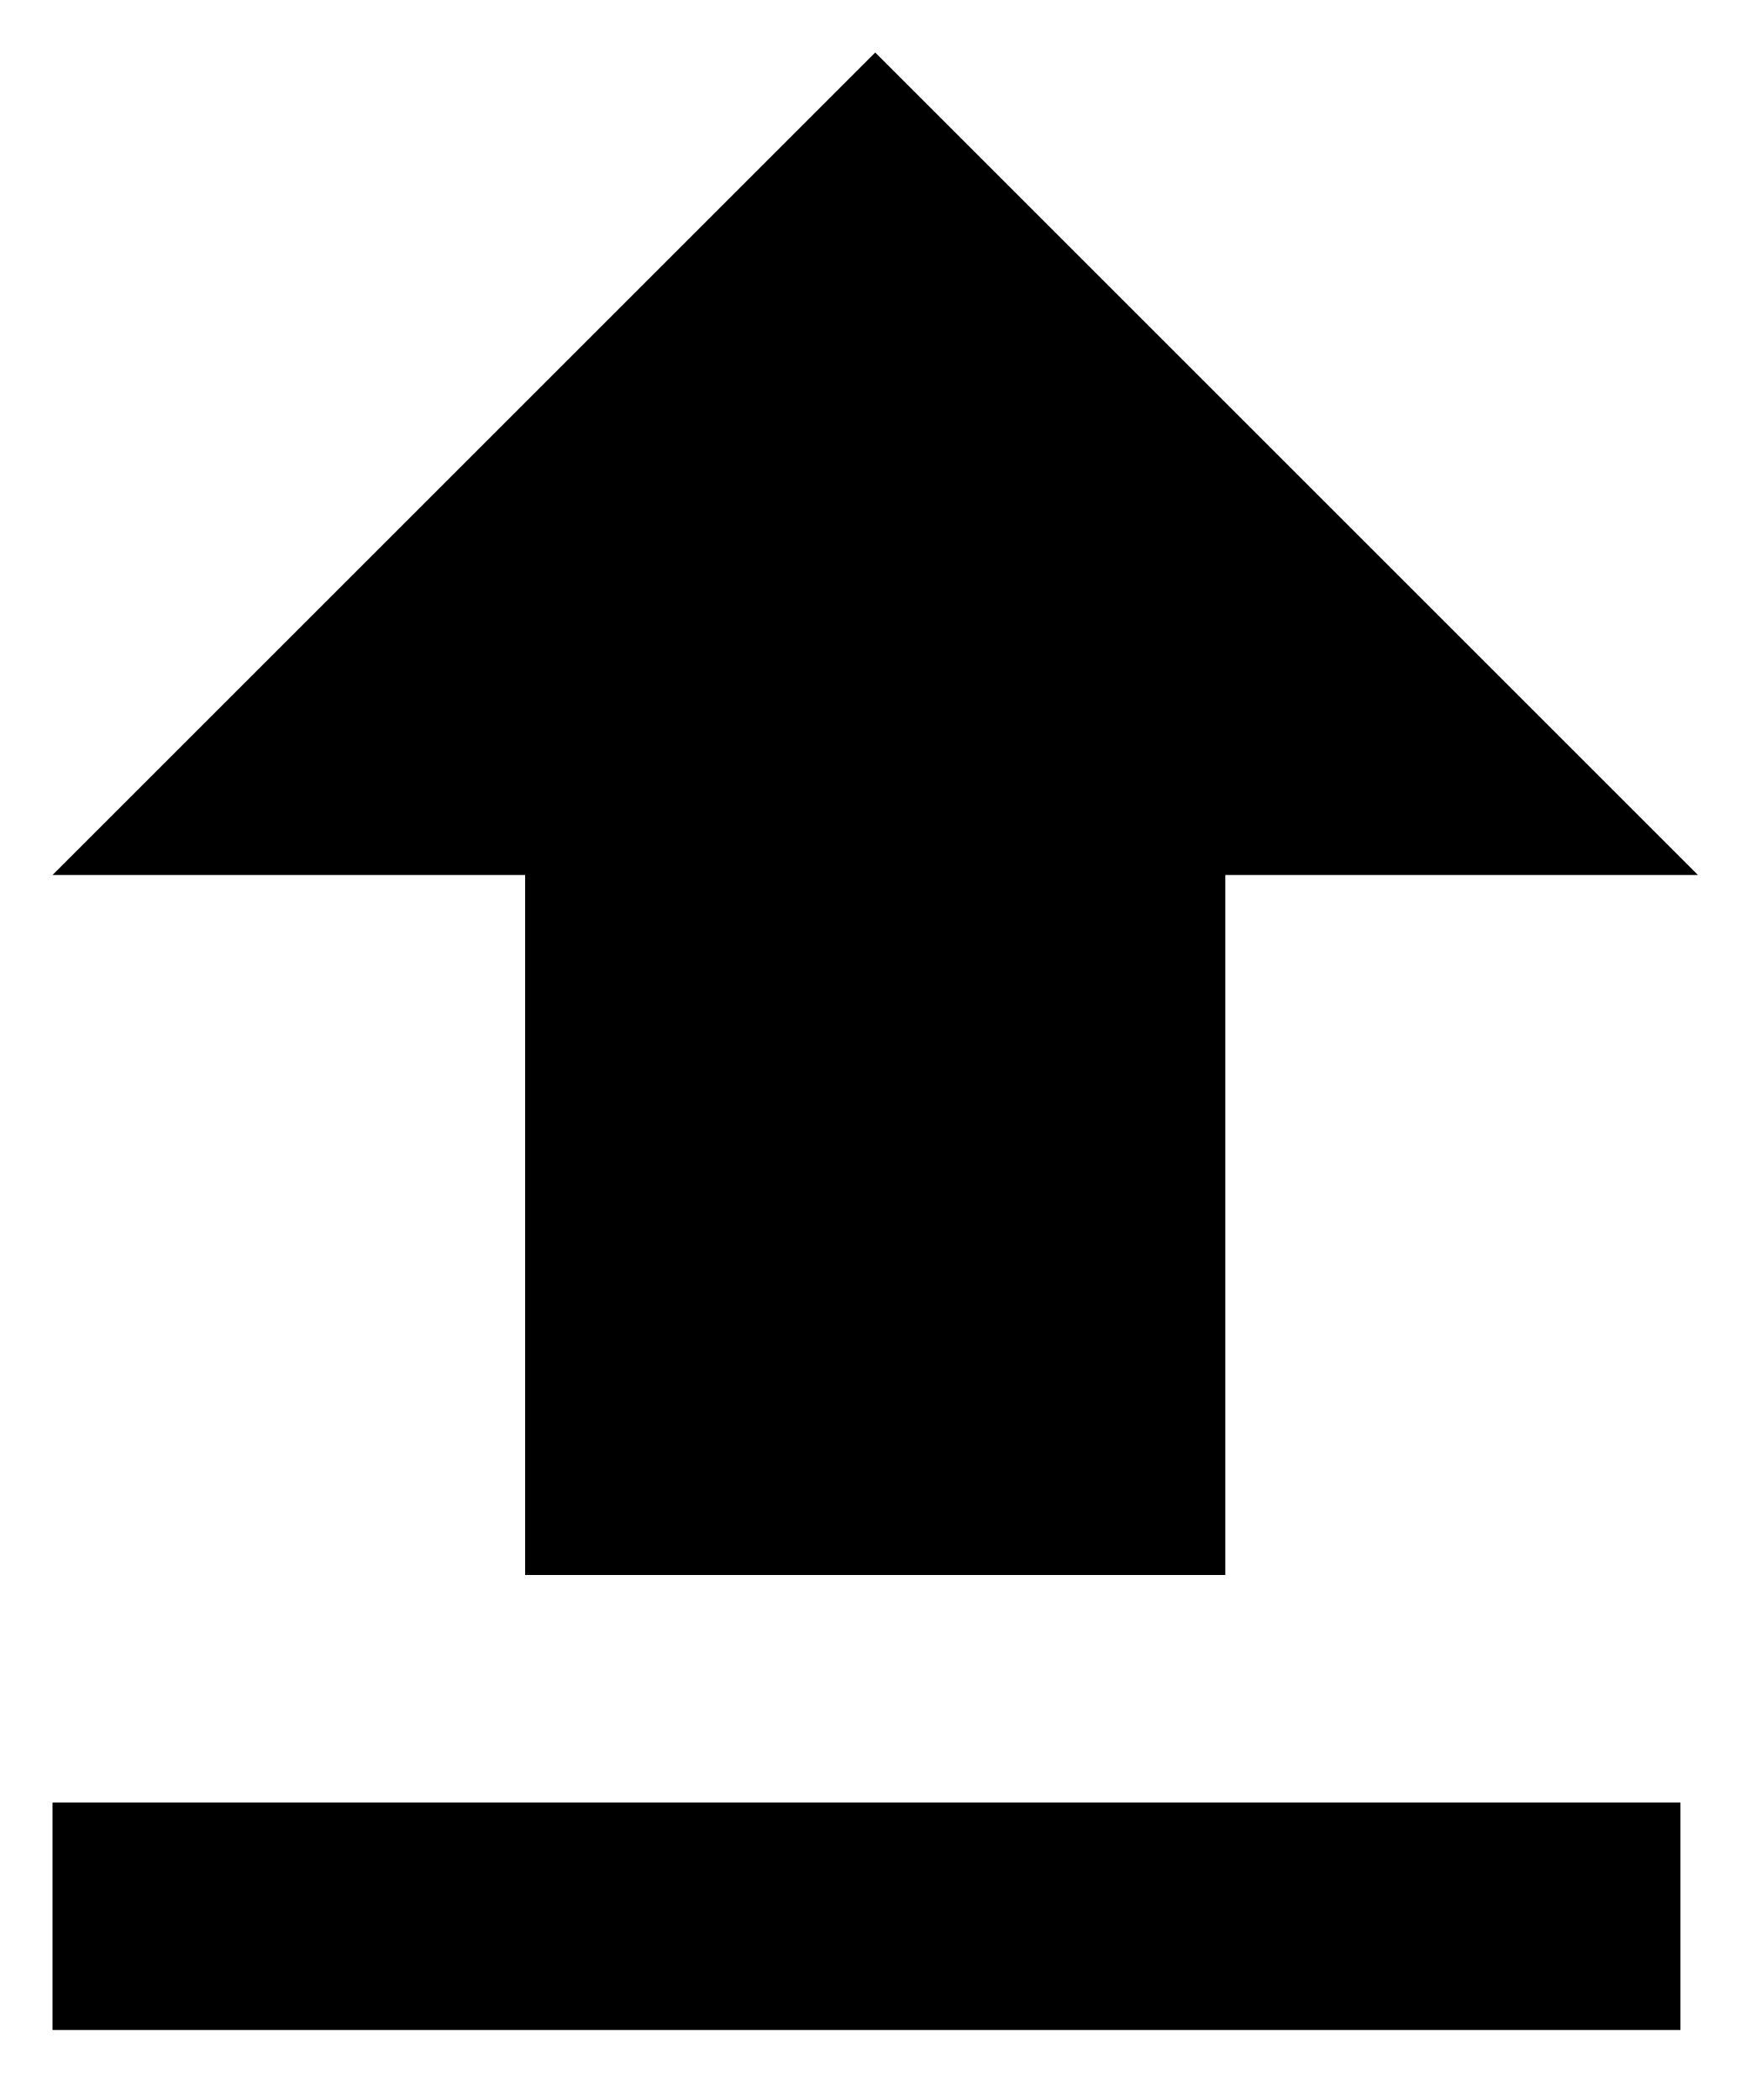
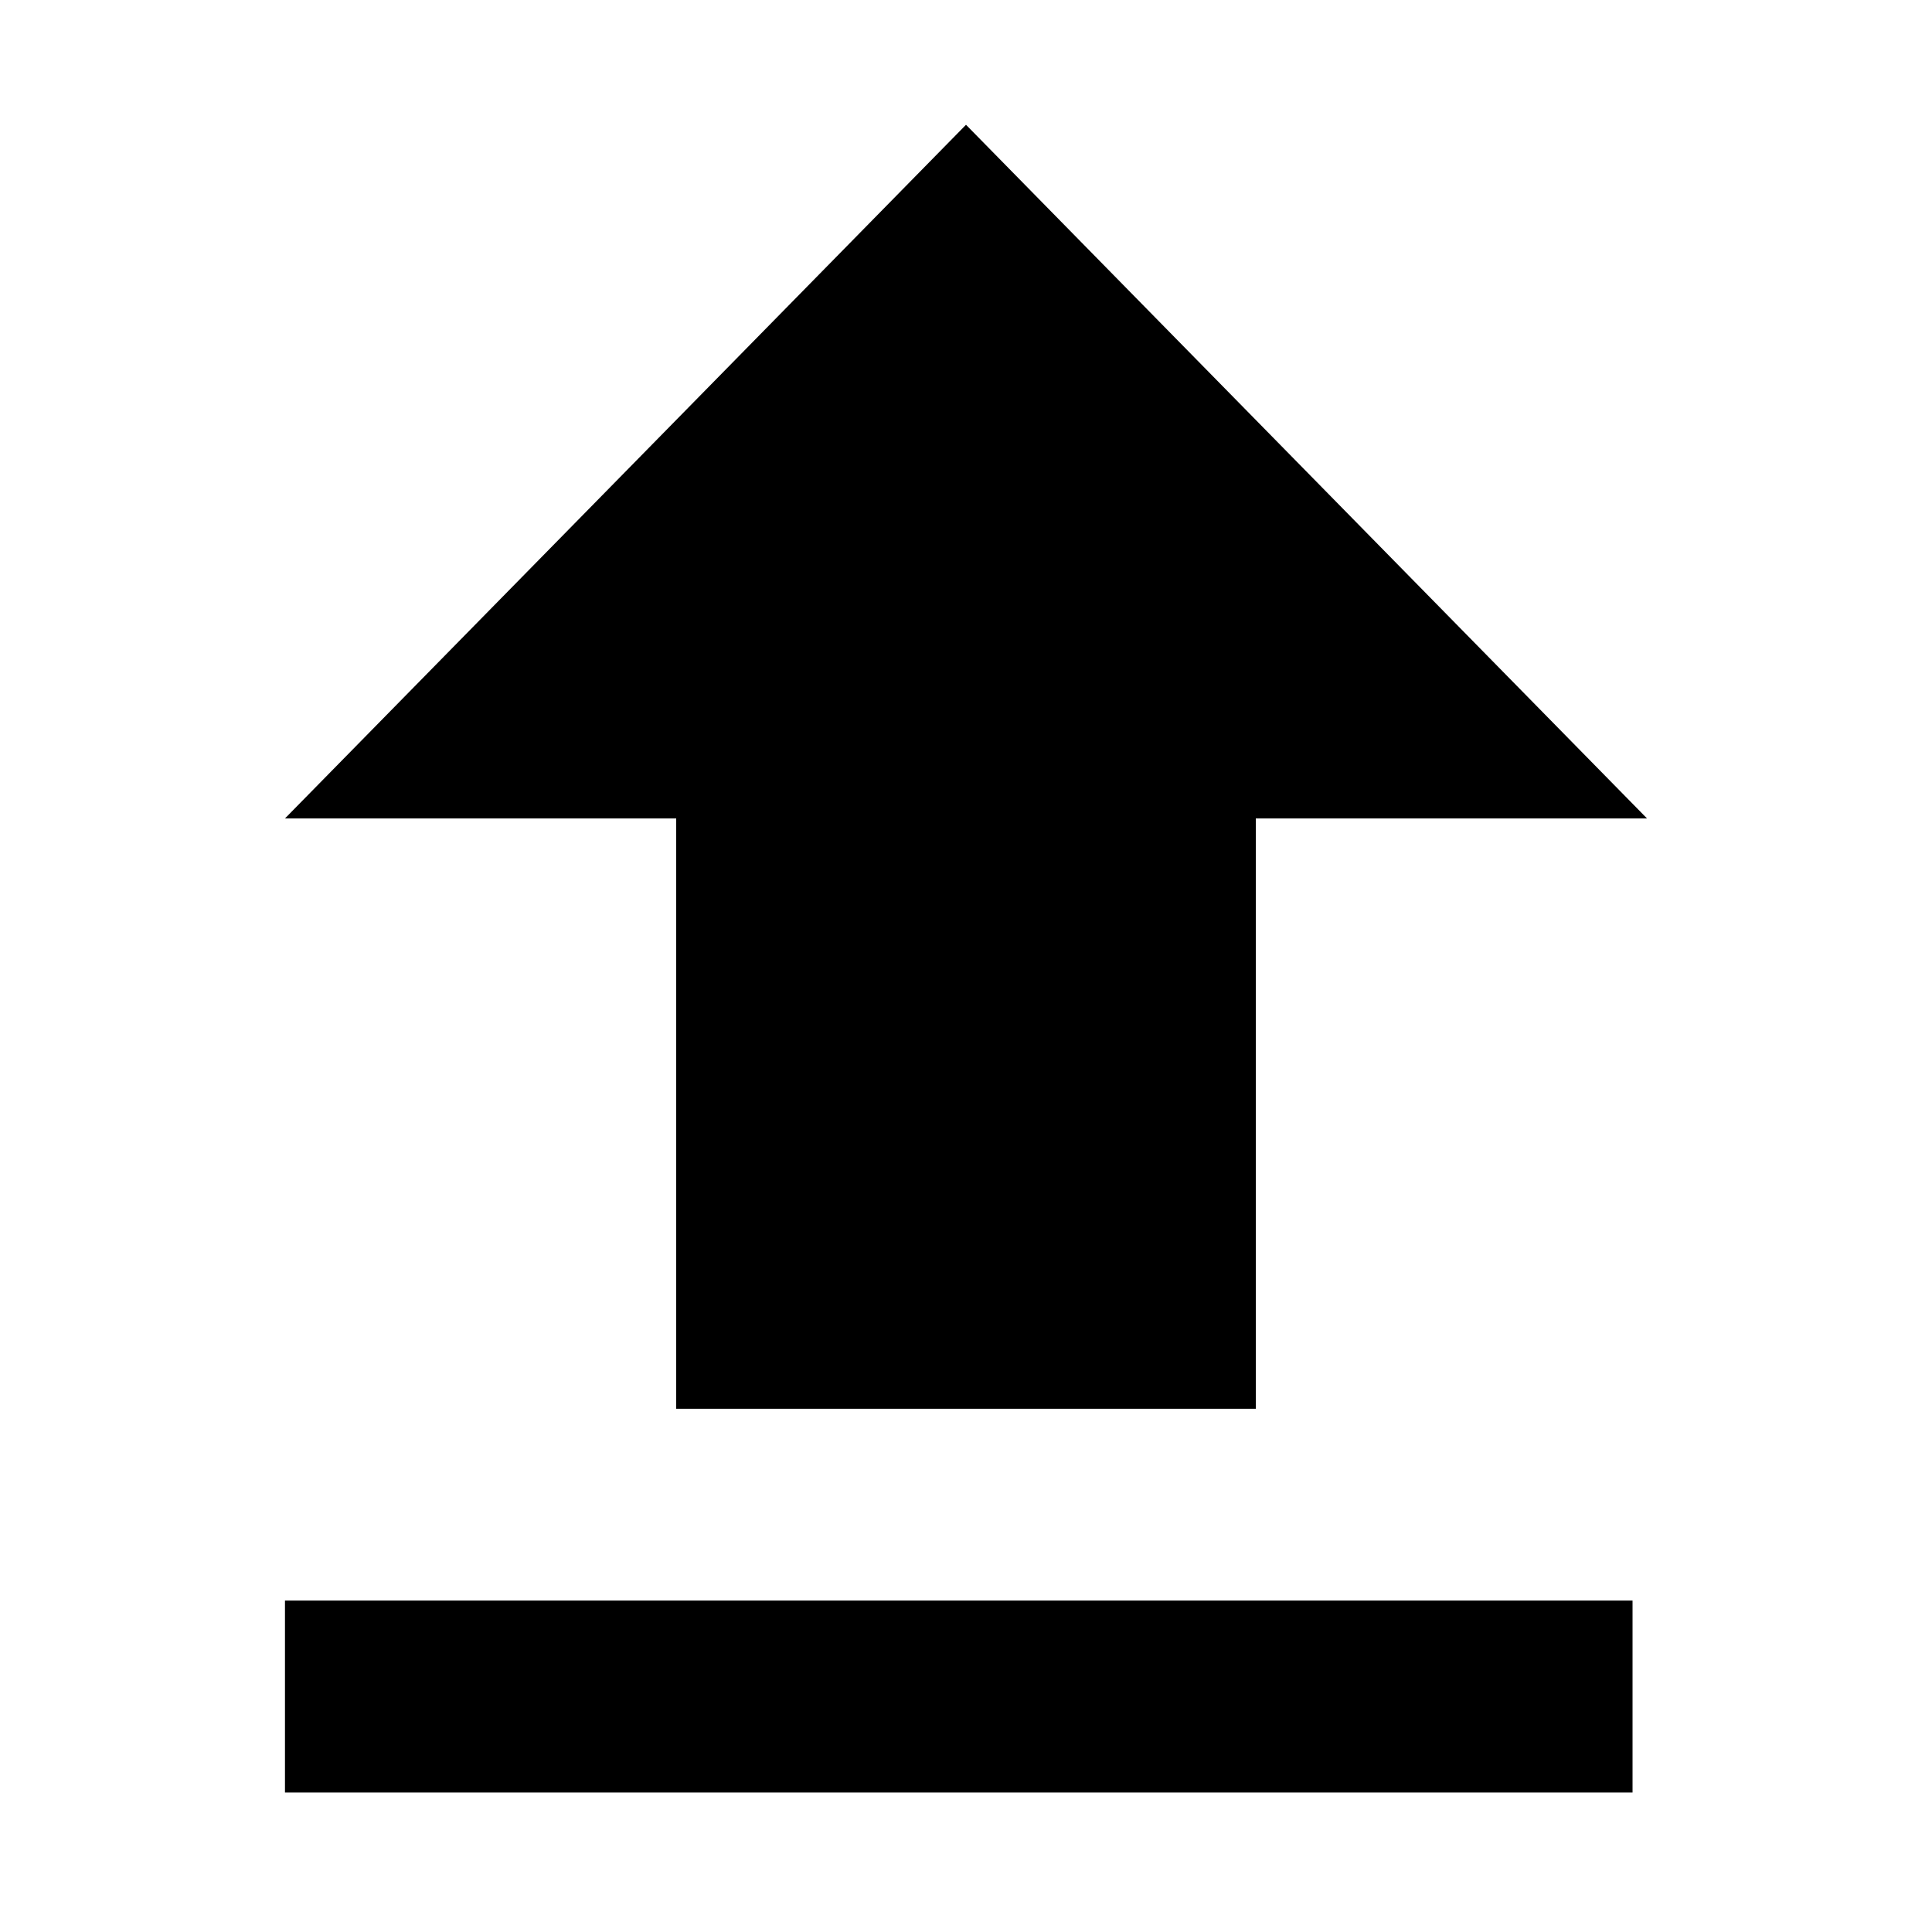
- <svg xmlns="http://www.w3.org/2000/svg" version="1.1" width="10px" height="12px" viewBox="0 0 10 12">
-   <path fill="currentColor" d="M3,9h4V5h2.7L5,0.3L0.3,5H3V9z M0.3,10.3h9.3v1.3H0.3V10.3z" />
+ <svg xmlns="http://www.w3.org/2000/svg" width="24" height="24" viewBox="0 0 24 24">
+   <path d="M8.4 17.5h7.2v-7.333h4.86L12 1.55l-8.46 8.617H8.4V17.5zm-4.86 2.383h16.74v2.384H3.54v-2.384z" fill="currentColor" />
</svg>
